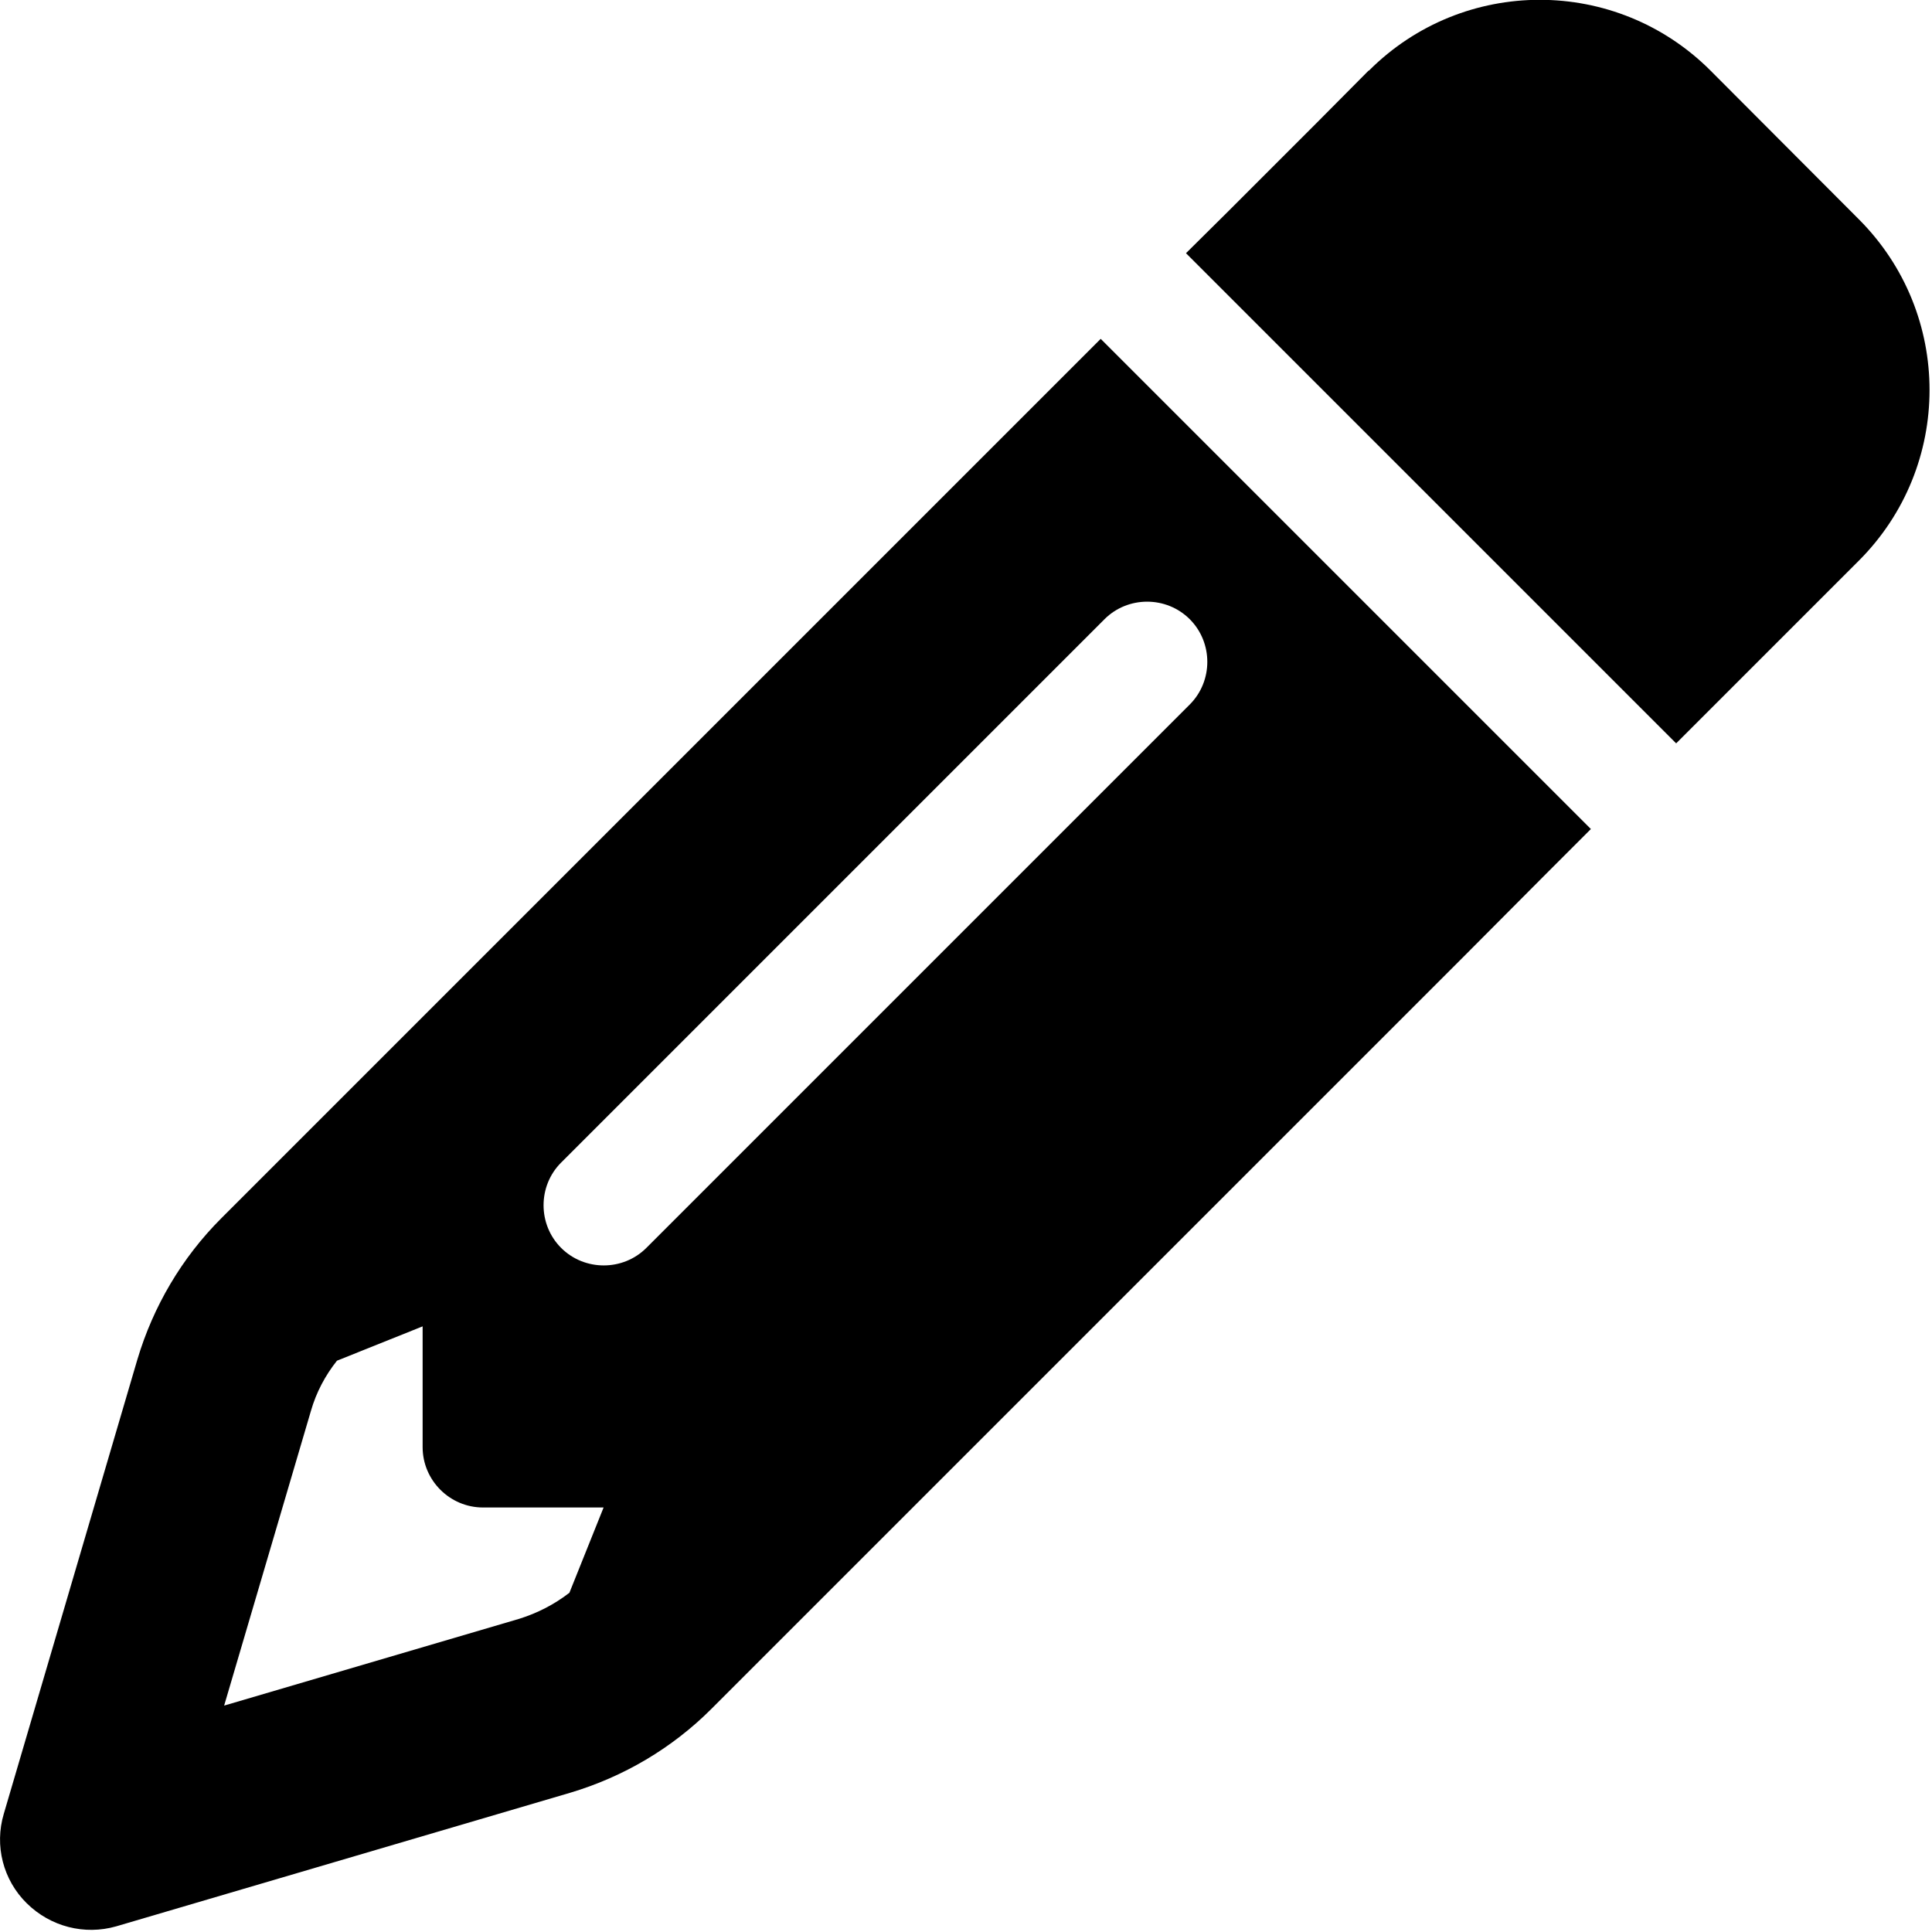
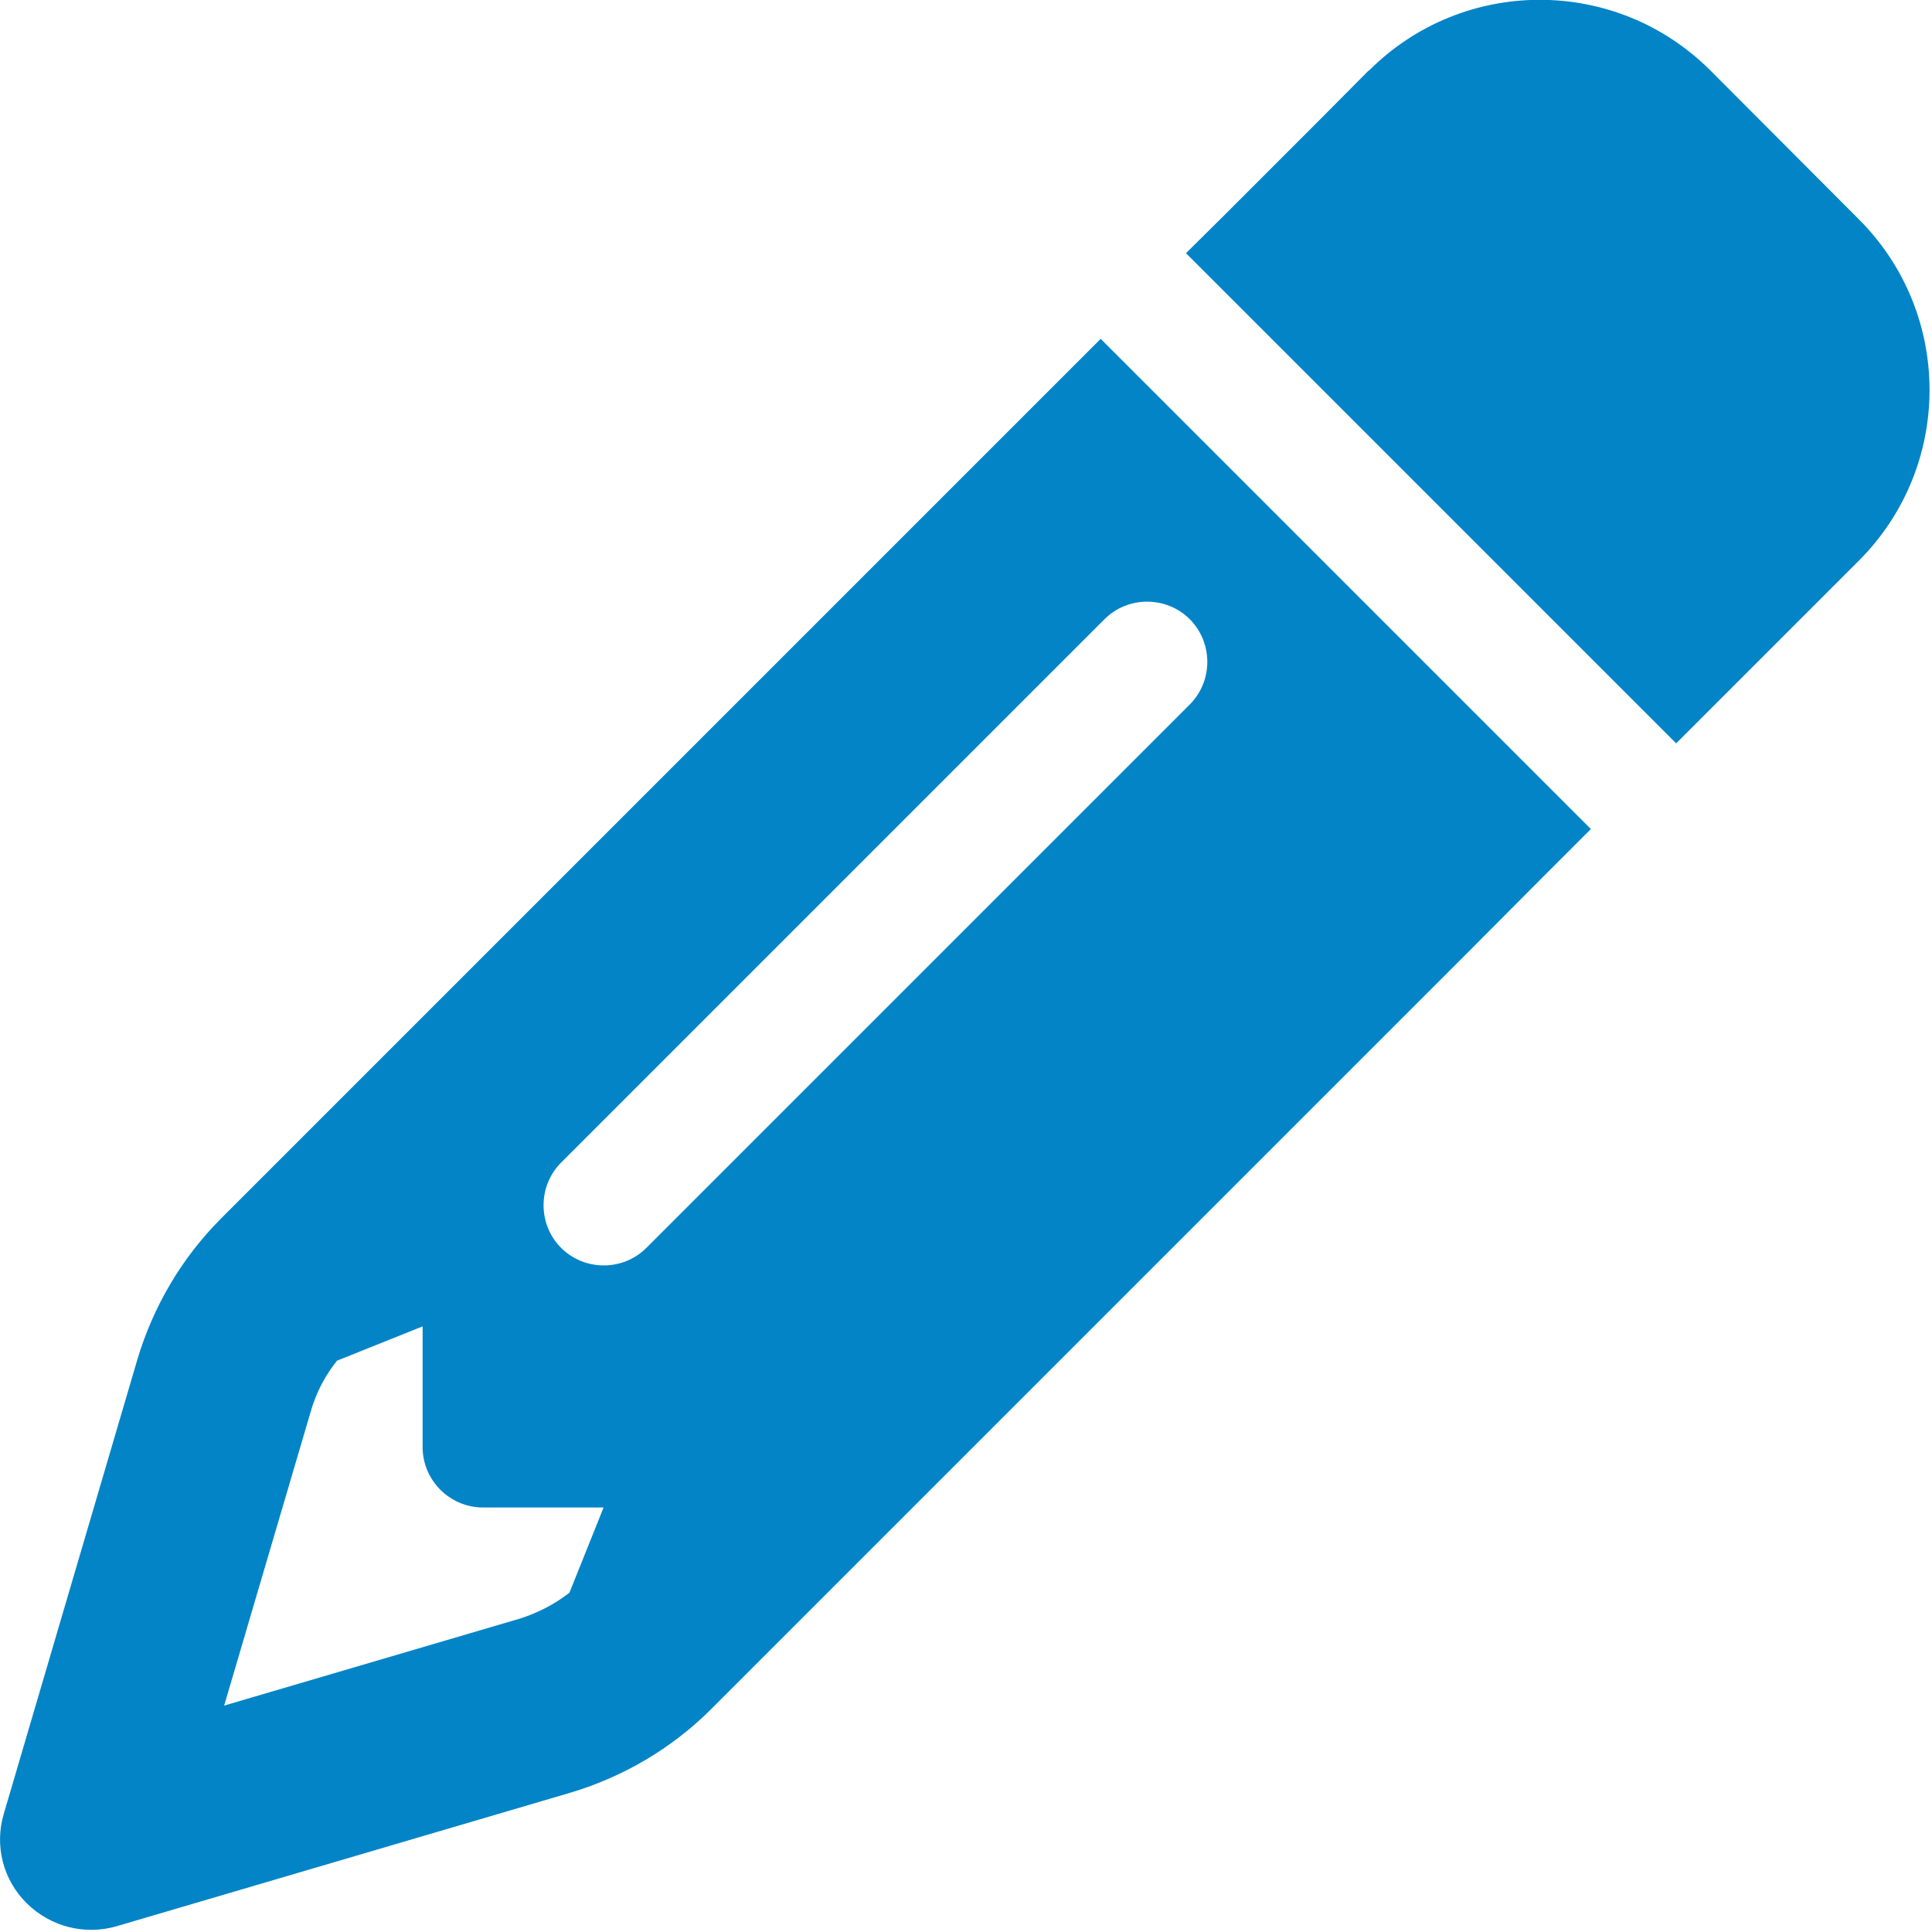
<svg xmlns="http://www.w3.org/2000/svg" viewBox="0 0 512 512">
-   <path d="M410.3 231l11.3-11.3-33.9-33.9-62.1-62.1L291.7 89.8l-11.3 11.3-22.6 22.6L58.6 322.9c-10.4 10.4-18 23.3-22.2 37.4L1 480.7c-2.5 8.4-.2 17.5 6.1 23.7s15.3 8.5 23.7 6.1l120.3-35.4c14.1-4.2 27-11.8 37.4-22.2L387.7 253.7 410.3 231zM160 399.4l-9.1 22.7c-4 3.1-8.5 5.4-13.3 6.9L59.4 452l23-78.1c1.4-4.9 3.8-9.4 6.9-13.3l22.7-9.1v32c0 8.8 7.2 16 16 16h32zM362.7 18.7L348.3 33.2 325.7 55.8 314.3 67.1l33.9 33.9 62.1 62.1 33.9 33.9 11.3-11.3 22.6-22.6 14.5-14.5c25-25 25-65.5 0-90.5L453.3 18.7c-25-25-65.5-25-90.5 0zm-47.4 168l-144 144c-6.2 6.2-16.4 6.2-22.6 0s-6.2-16.4 0-22.6l144-144c6.2-6.2 16.4-6.2 22.6 0s6.2 16.4 0 22.6z" />
+   <path fill="#0284c7" d="M410.3 231l11.3-11.3-33.9-33.9-62.1-62.1L291.7 89.8l-11.3 11.3-22.6 22.6L58.6 322.9c-10.4 10.4-18 23.3-22.2 37.4L1 480.7c-2.5 8.4-.2 17.5 6.1 23.7s15.3 8.5 23.7 6.1l120.3-35.4c14.1-4.2 27-11.8 37.4-22.2L387.7 253.7 410.3 231zM160 399.4l-9.1 22.7c-4 3.1-8.5 5.4-13.3 6.9L59.4 452l23-78.1c1.4-4.9 3.8-9.4 6.9-13.3l22.7-9.1v32c0 8.8 7.2 16 16 16h32zM362.7 18.7L348.3 33.2 325.7 55.8 314.3 67.1l33.9 33.9 62.1 62.1 33.9 33.9 11.3-11.3 22.6-22.6 14.5-14.5c25-25 25-65.5 0-90.5L453.3 18.7c-25-25-65.5-25-90.5 0zm-47.4 168l-144 144c-6.2 6.2-16.4 6.2-22.6 0s-6.2-16.4 0-22.6l144-144c6.2-6.2 16.4-6.2 22.6 0s6.2 16.4 0 22.6z" />
</svg>
